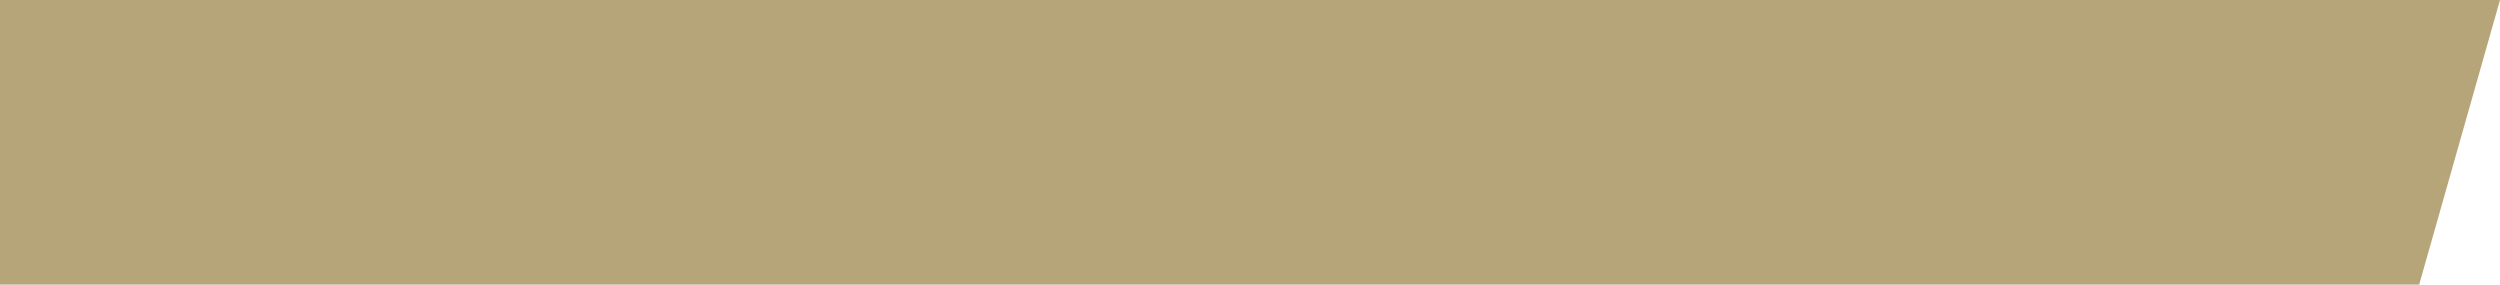
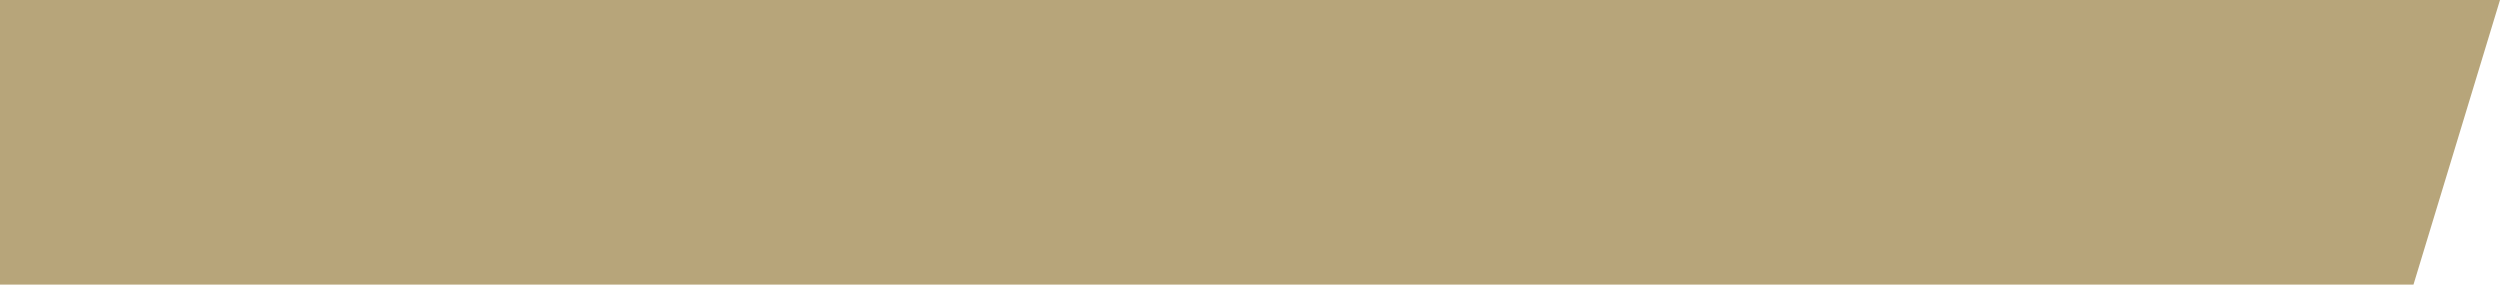
<svg xmlns="http://www.w3.org/2000/svg" version="1.1" id="Layer_1" x="0px" y="0px" viewBox="0 0 219.6 25" style="enable-background:new 0 0 219.6 25;" xml:space="preserve">
  <style type="text/css">
	.st0{fill:#B7A57A;}
</style>
-   <polygon class="st0" points="219.6,0 212.5,25 0,25 0,0 " />
+   <polygon class="st0" points="219.6,0 212,25 -15,25 -15,0 " />
</svg>
